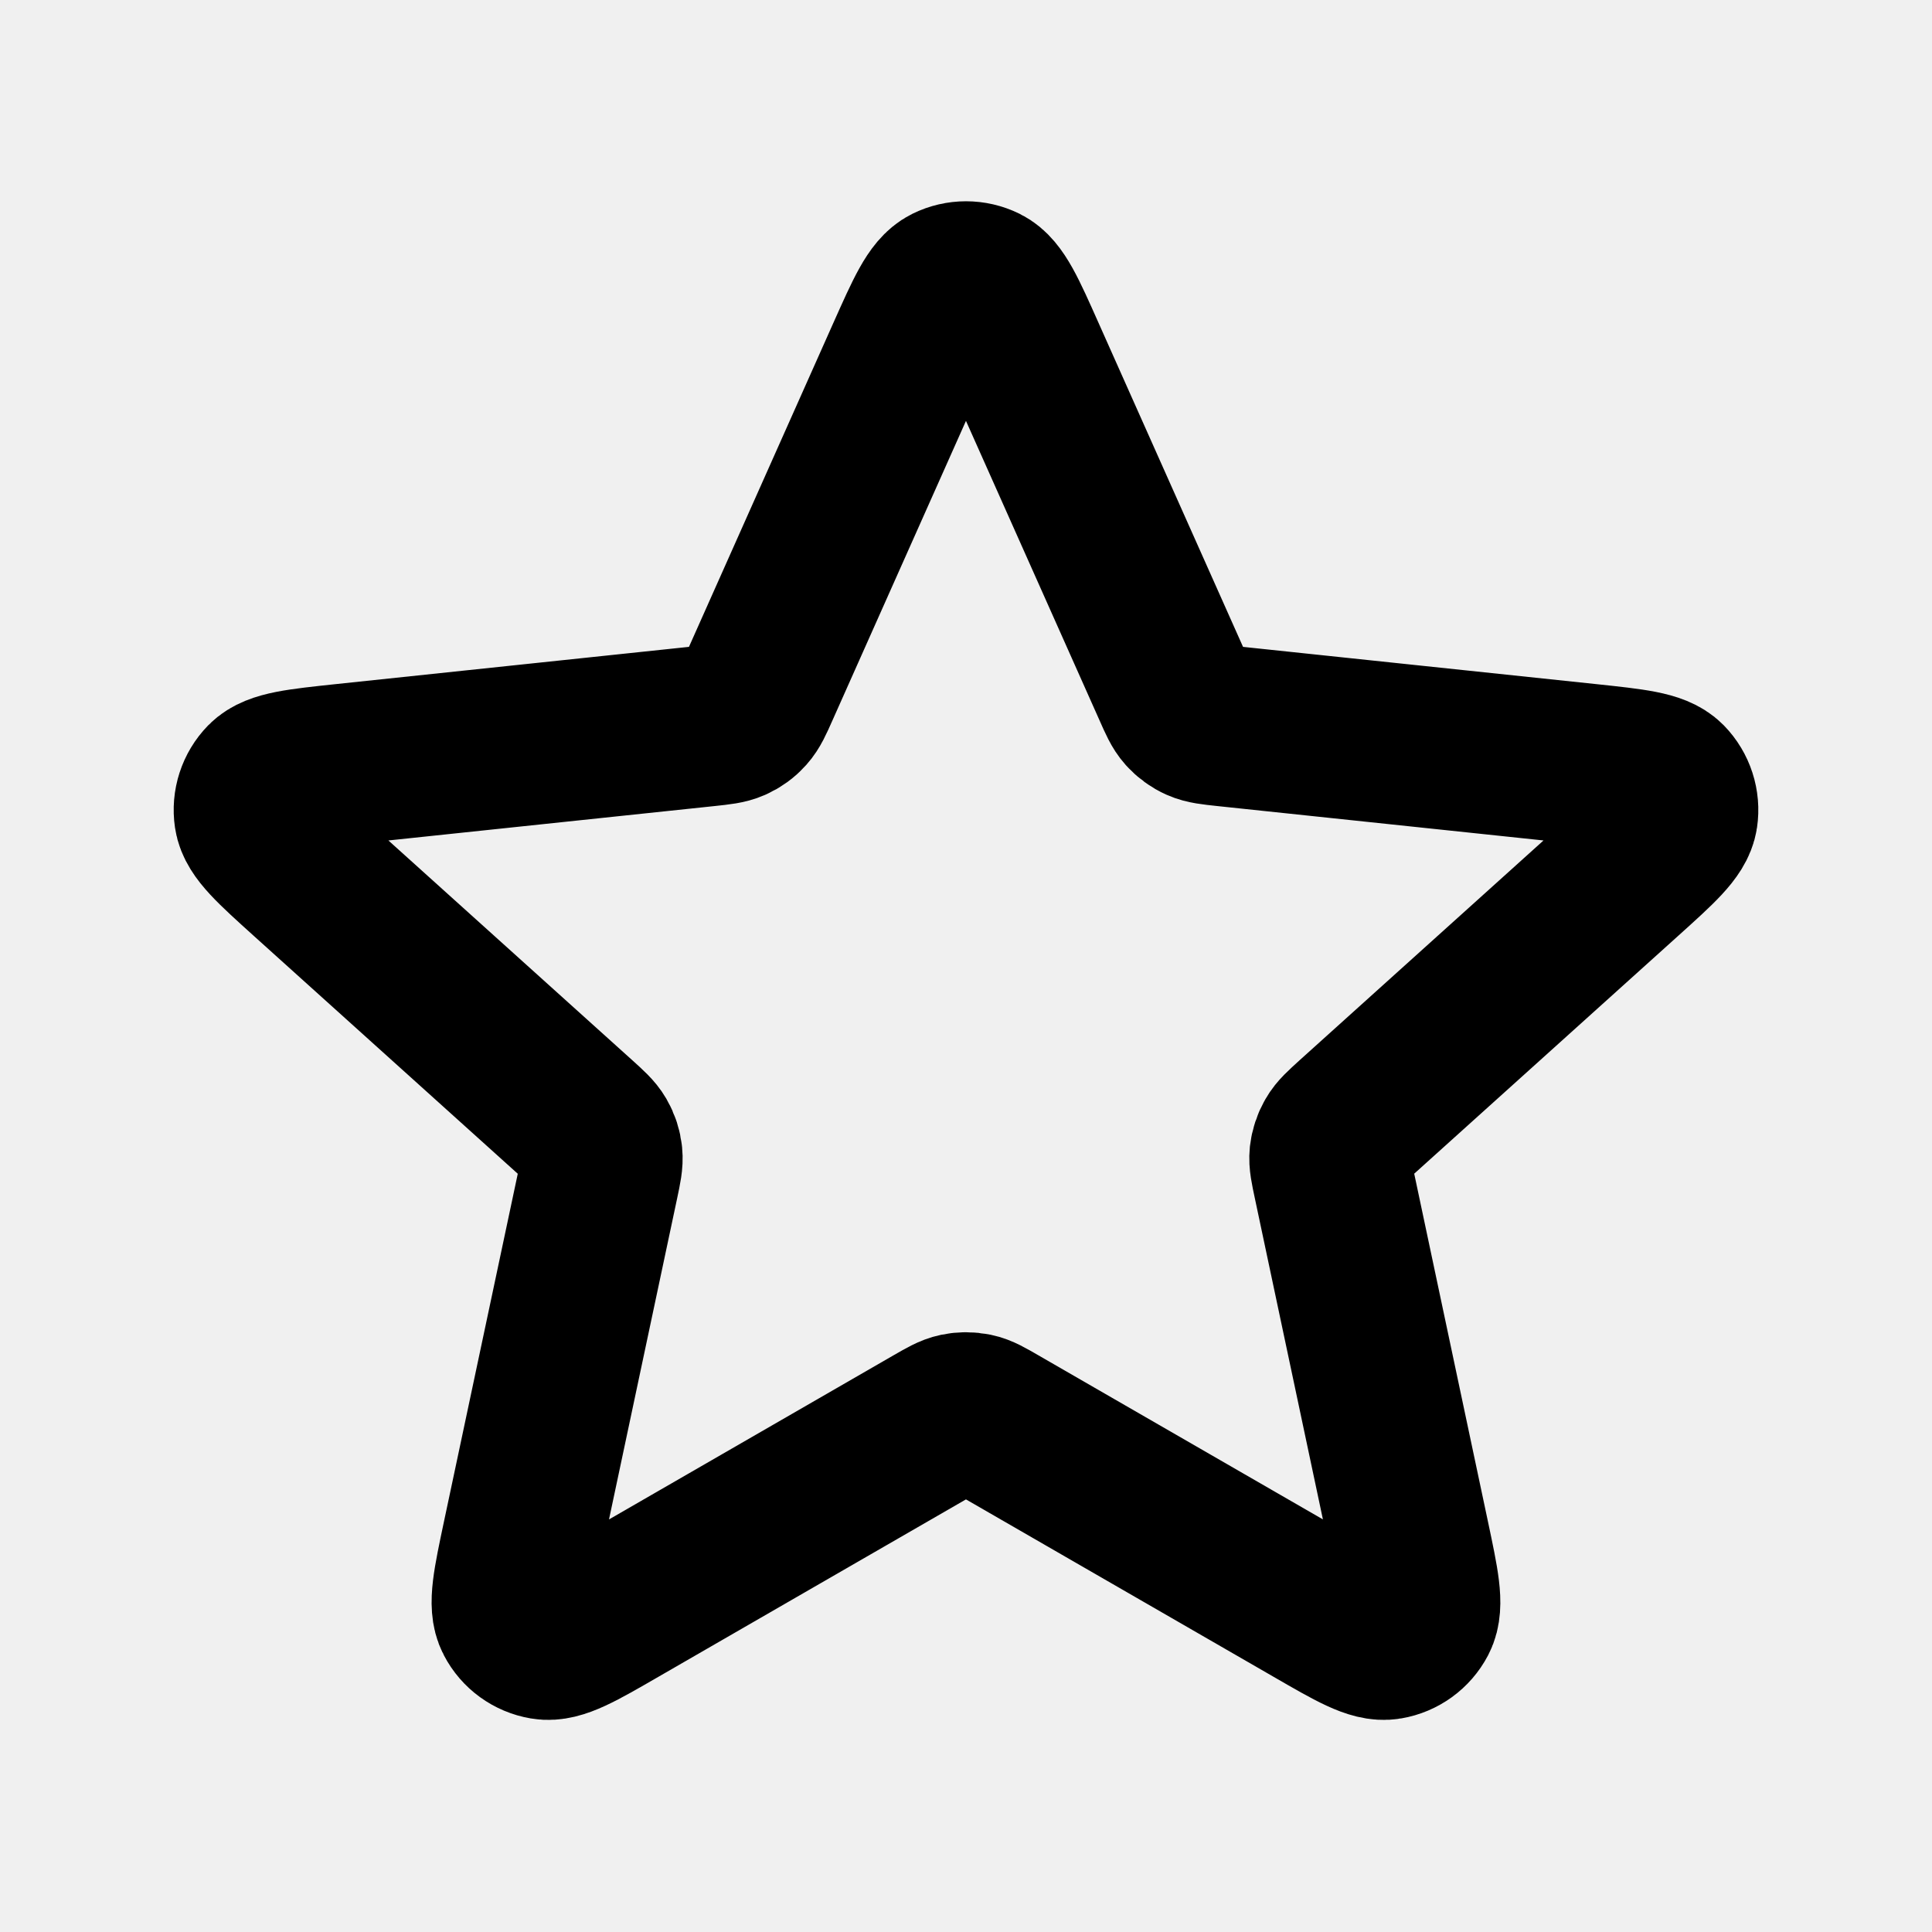
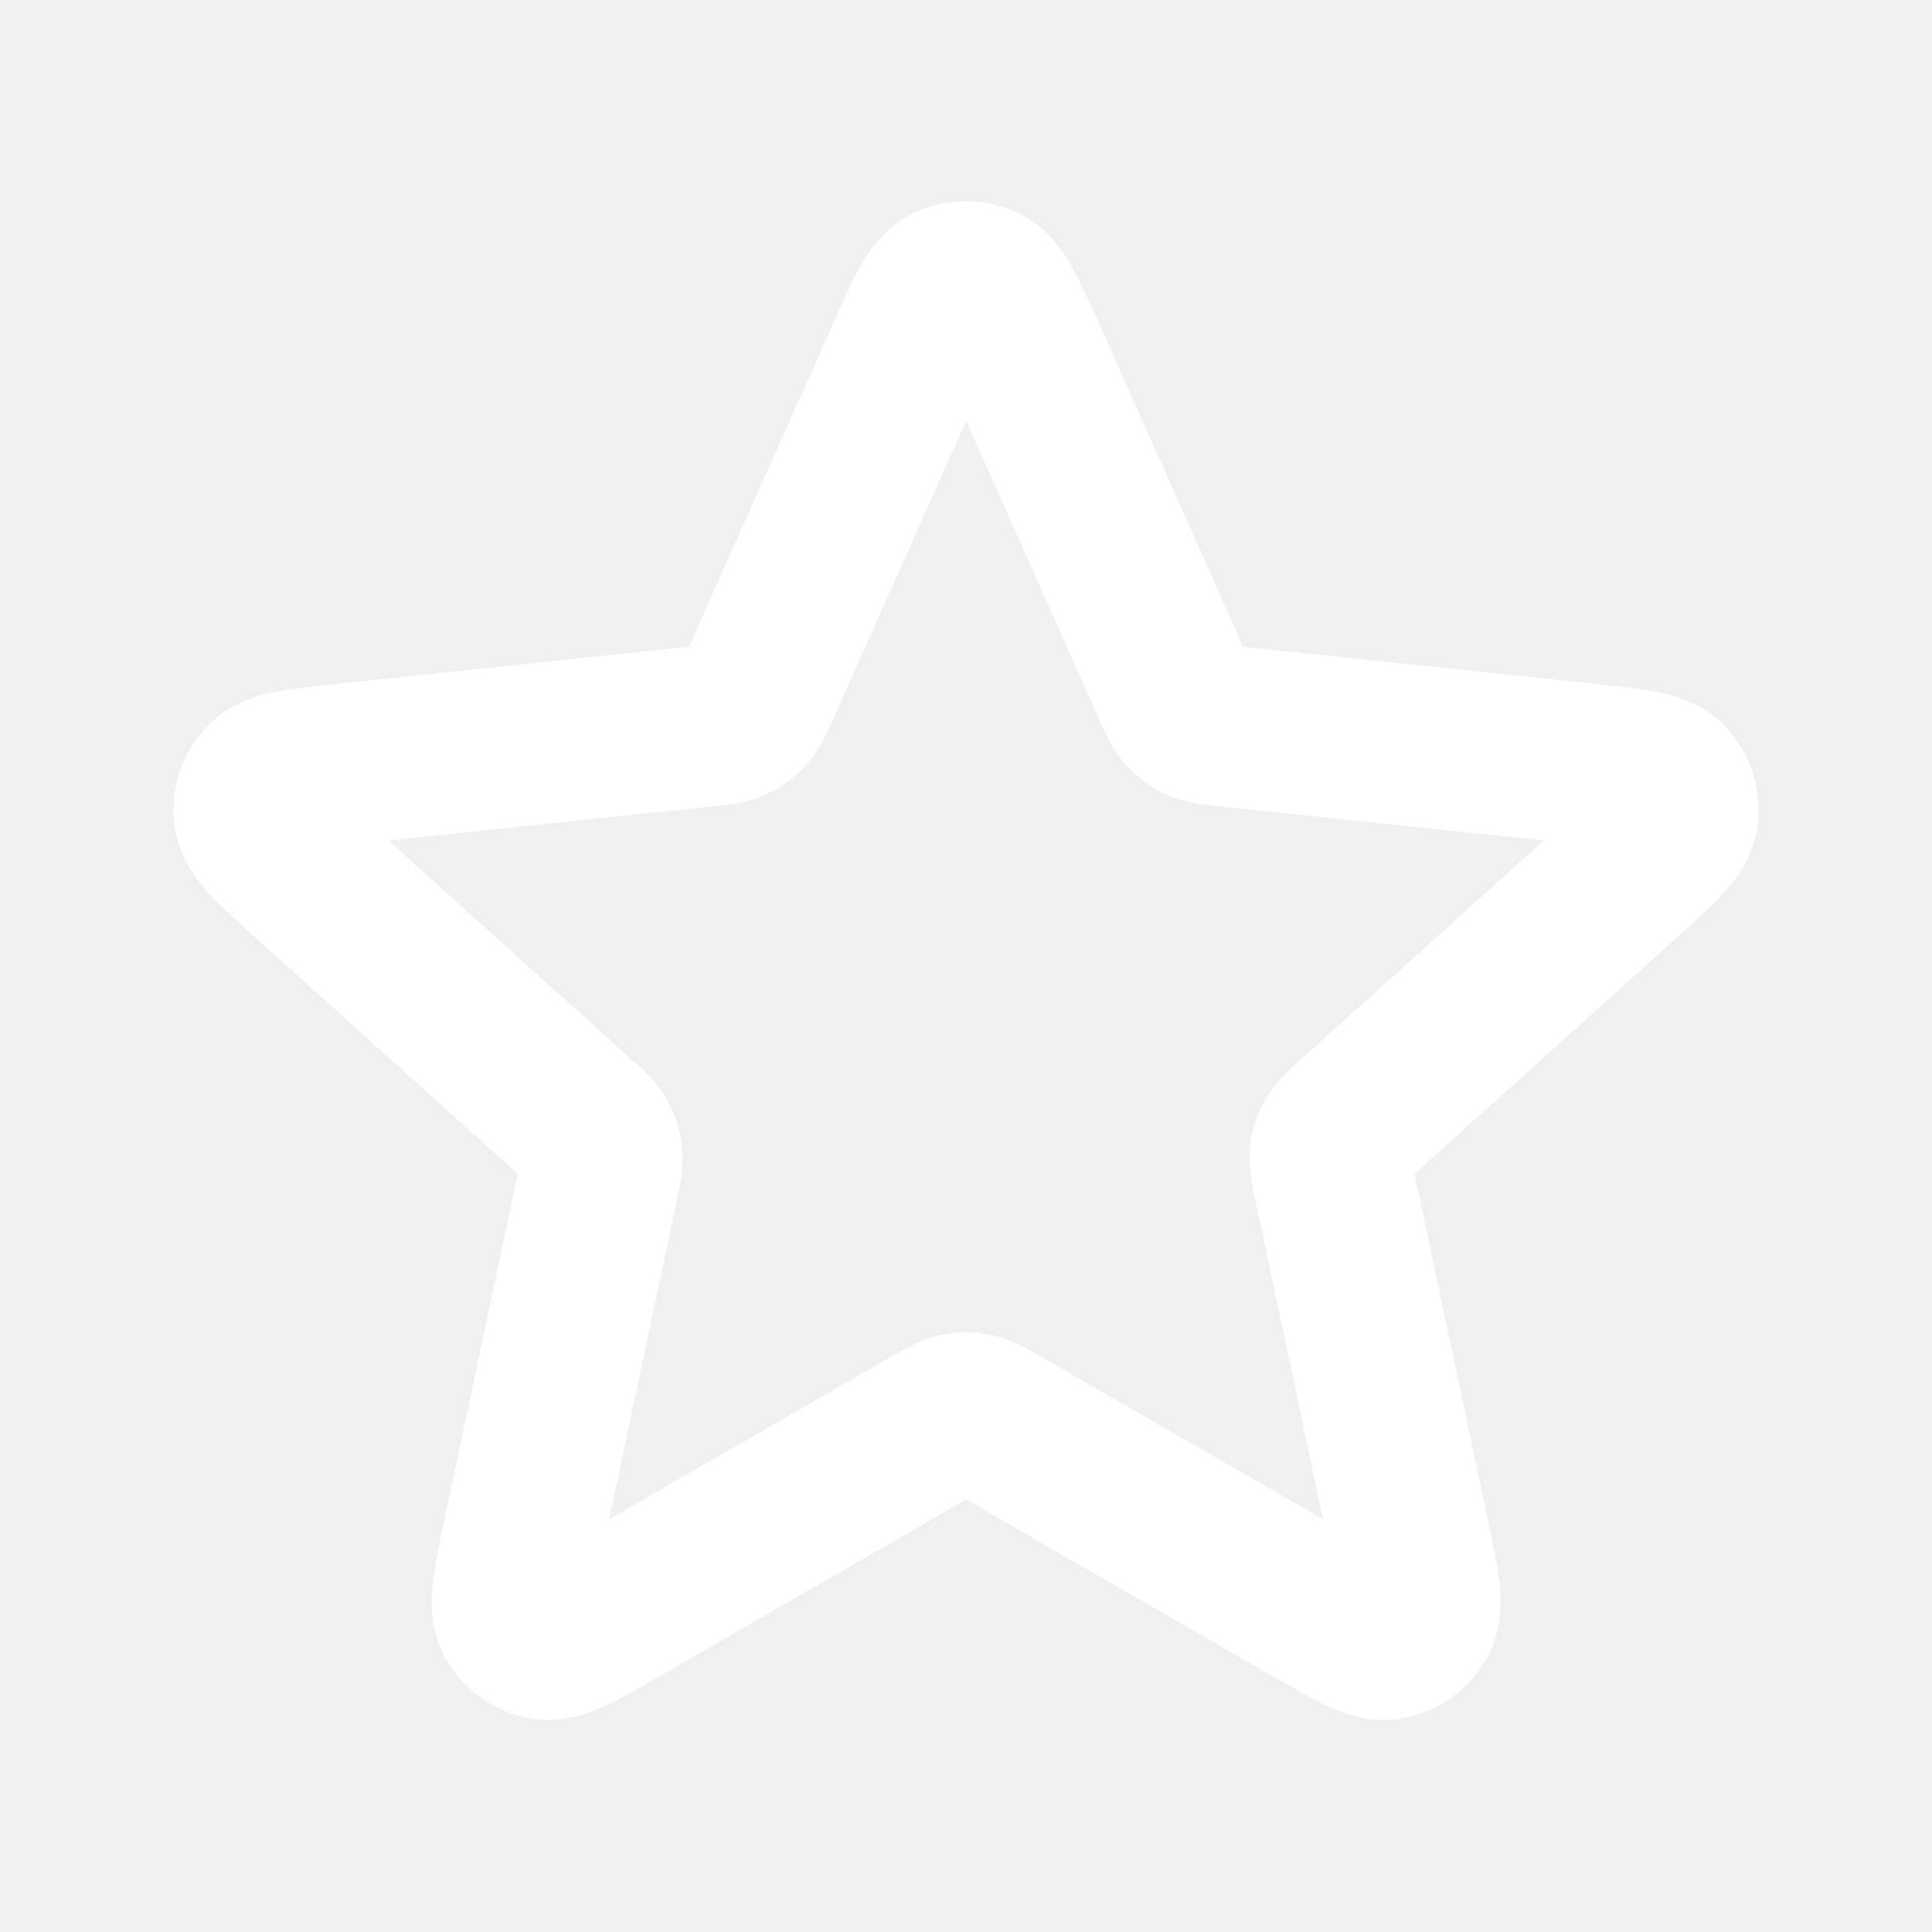
- <svg xmlns="http://www.w3.org/2000/svg" width="800px" height="800px" viewBox="0 0 24 24" fill="none">
-   <path d="M11.269 4.411C11.501 3.892 11.616 3.632 11.778 3.552C11.918 3.483 12.082 3.483 12.222 3.552C12.383 3.632 12.499 3.892 12.73 4.411L14.575 8.548C14.643 8.702 14.677 8.778 14.73 8.837C14.777 8.889 14.834 8.931 14.898 8.959C14.97 8.991 15.054 9 15.221 9.018L19.726 9.493C20.291 9.553 20.574 9.583 20.7 9.711C20.809 9.823 20.86 9.98 20.837 10.134C20.811 10.312 20.6 10.502 20.177 10.883L16.812 13.915C16.688 14.028 16.625 14.084 16.586 14.153C16.551 14.213 16.529 14.281 16.521 14.35C16.513 14.429 16.531 14.511 16.566 14.676L17.505 19.106C17.623 19.663 17.682 19.941 17.599 20.1C17.526 20.239 17.393 20.335 17.239 20.361C17.062 20.392 16.816 20.25 16.323 19.965L12.399 17.702C12.254 17.618 12.181 17.576 12.104 17.56C12.035 17.546 11.964 17.546 11.896 17.56C11.819 17.576 11.746 17.618 11.6 17.702L7.677 19.965C7.184 20.25 6.938 20.392 6.76 20.361C6.606 20.335 6.473 20.239 6.401 20.1C6.317 19.941 6.376 19.663 6.494 19.106L7.434 14.676C7.469 14.511 7.486 14.429 7.478 14.35C7.471 14.281 7.449 14.213 7.414 14.153C7.374 14.084 7.312 14.028 7.187 13.915L3.822 10.883C3.4 10.502 3.189 10.312 3.163 10.134C3.14 9.98 3.191 9.823 3.3 9.711C3.426 9.583 3.709 9.553 4.274 9.493L8.778 9.018C8.946 9 9.029 8.991 9.101 8.959C9.165 8.931 9.223 8.889 9.269 8.837C9.322 8.778 9.357 8.702 9.425 8.548L11.269 4.411Z" stroke="#000000" stroke-width="2" stroke-linecap="round" stroke-linejoin="round" />
+ <svg xmlns="http://www.w3.org/2000/svg" id="Livello_1" version="1.1" viewBox="0 0 800 800">
+   <defs>
+     <style>
+       .st0 {
+         fill: none;
+         stroke: #fff;
+         stroke-linecap: round;
+         stroke-linejoin: round;
+         stroke-width: 66.7px;
+       }
+     </style>
+   </defs>
+   <path class="st0" d="M375.6,147c7.7-17.3,11.6-26,17-28.6,4.7-2.3,10.1-2.3,14.8,0,5.4,2.7,9.2,11.3,17,28.6l61.5,137.9c2.3,5.1,3.4,7.7,5.2,9.6,1.6,1.7,3.5,3.1,5.6,4.1,2.4,1.1,5.2,1.4,10.8,2l150.1,15.8c18.9,2,28.3,3,32.5,7.3,3.6,3.7,5.3,8.9,4.6,14.1-.9,5.9-7.9,12.3-22,25l-112.2,101.1c-4.2,3.8-6.2,5.6-7.6,7.9-1.2,2-1.9,4.3-2.1,6.6-.3,2.6.3,5.4,1.5,10.8l31.3,147.7c3.9,18.5,5.9,27.8,3.1,33.1-2.4,4.6-6.8,7.8-12,8.7-5.9,1-14.1-3.7-30.5-13.2l-130.8-75.4c-4.9-2.8-7.3-4.2-9.9-4.7-2.3-.5-4.6-.5-6.9,0-2.6.6-5,1.9-9.9,4.7l-130.8,75.4c-16.4,9.5-24.6,14.2-30.5,13.2-5.1-.9-9.6-4.1-12-8.7-2.8-5.3-.8-14.6,3.1-33.1l31.3-147.7c1.2-5.5,1.7-8.2,1.5-10.8-.2-2.3-1-4.6-2.1-6.6-1.3-2.3-3.4-4.2-7.6-7.9l-112.2-101.1c-14.1-12.7-21.1-19-22-25-.8-5.2.9-10.4,4.6-14.1,4.2-4.3,13.6-5.3,32.5-7.3l150.1-15.8c5.6-.6,8.4-.9,10.8-2,2.1-.9,4-2.3,5.6-4.1,1.8-2,2.9-4.5,5.2-9.6l61.5-137.9Z" />
</svg>
